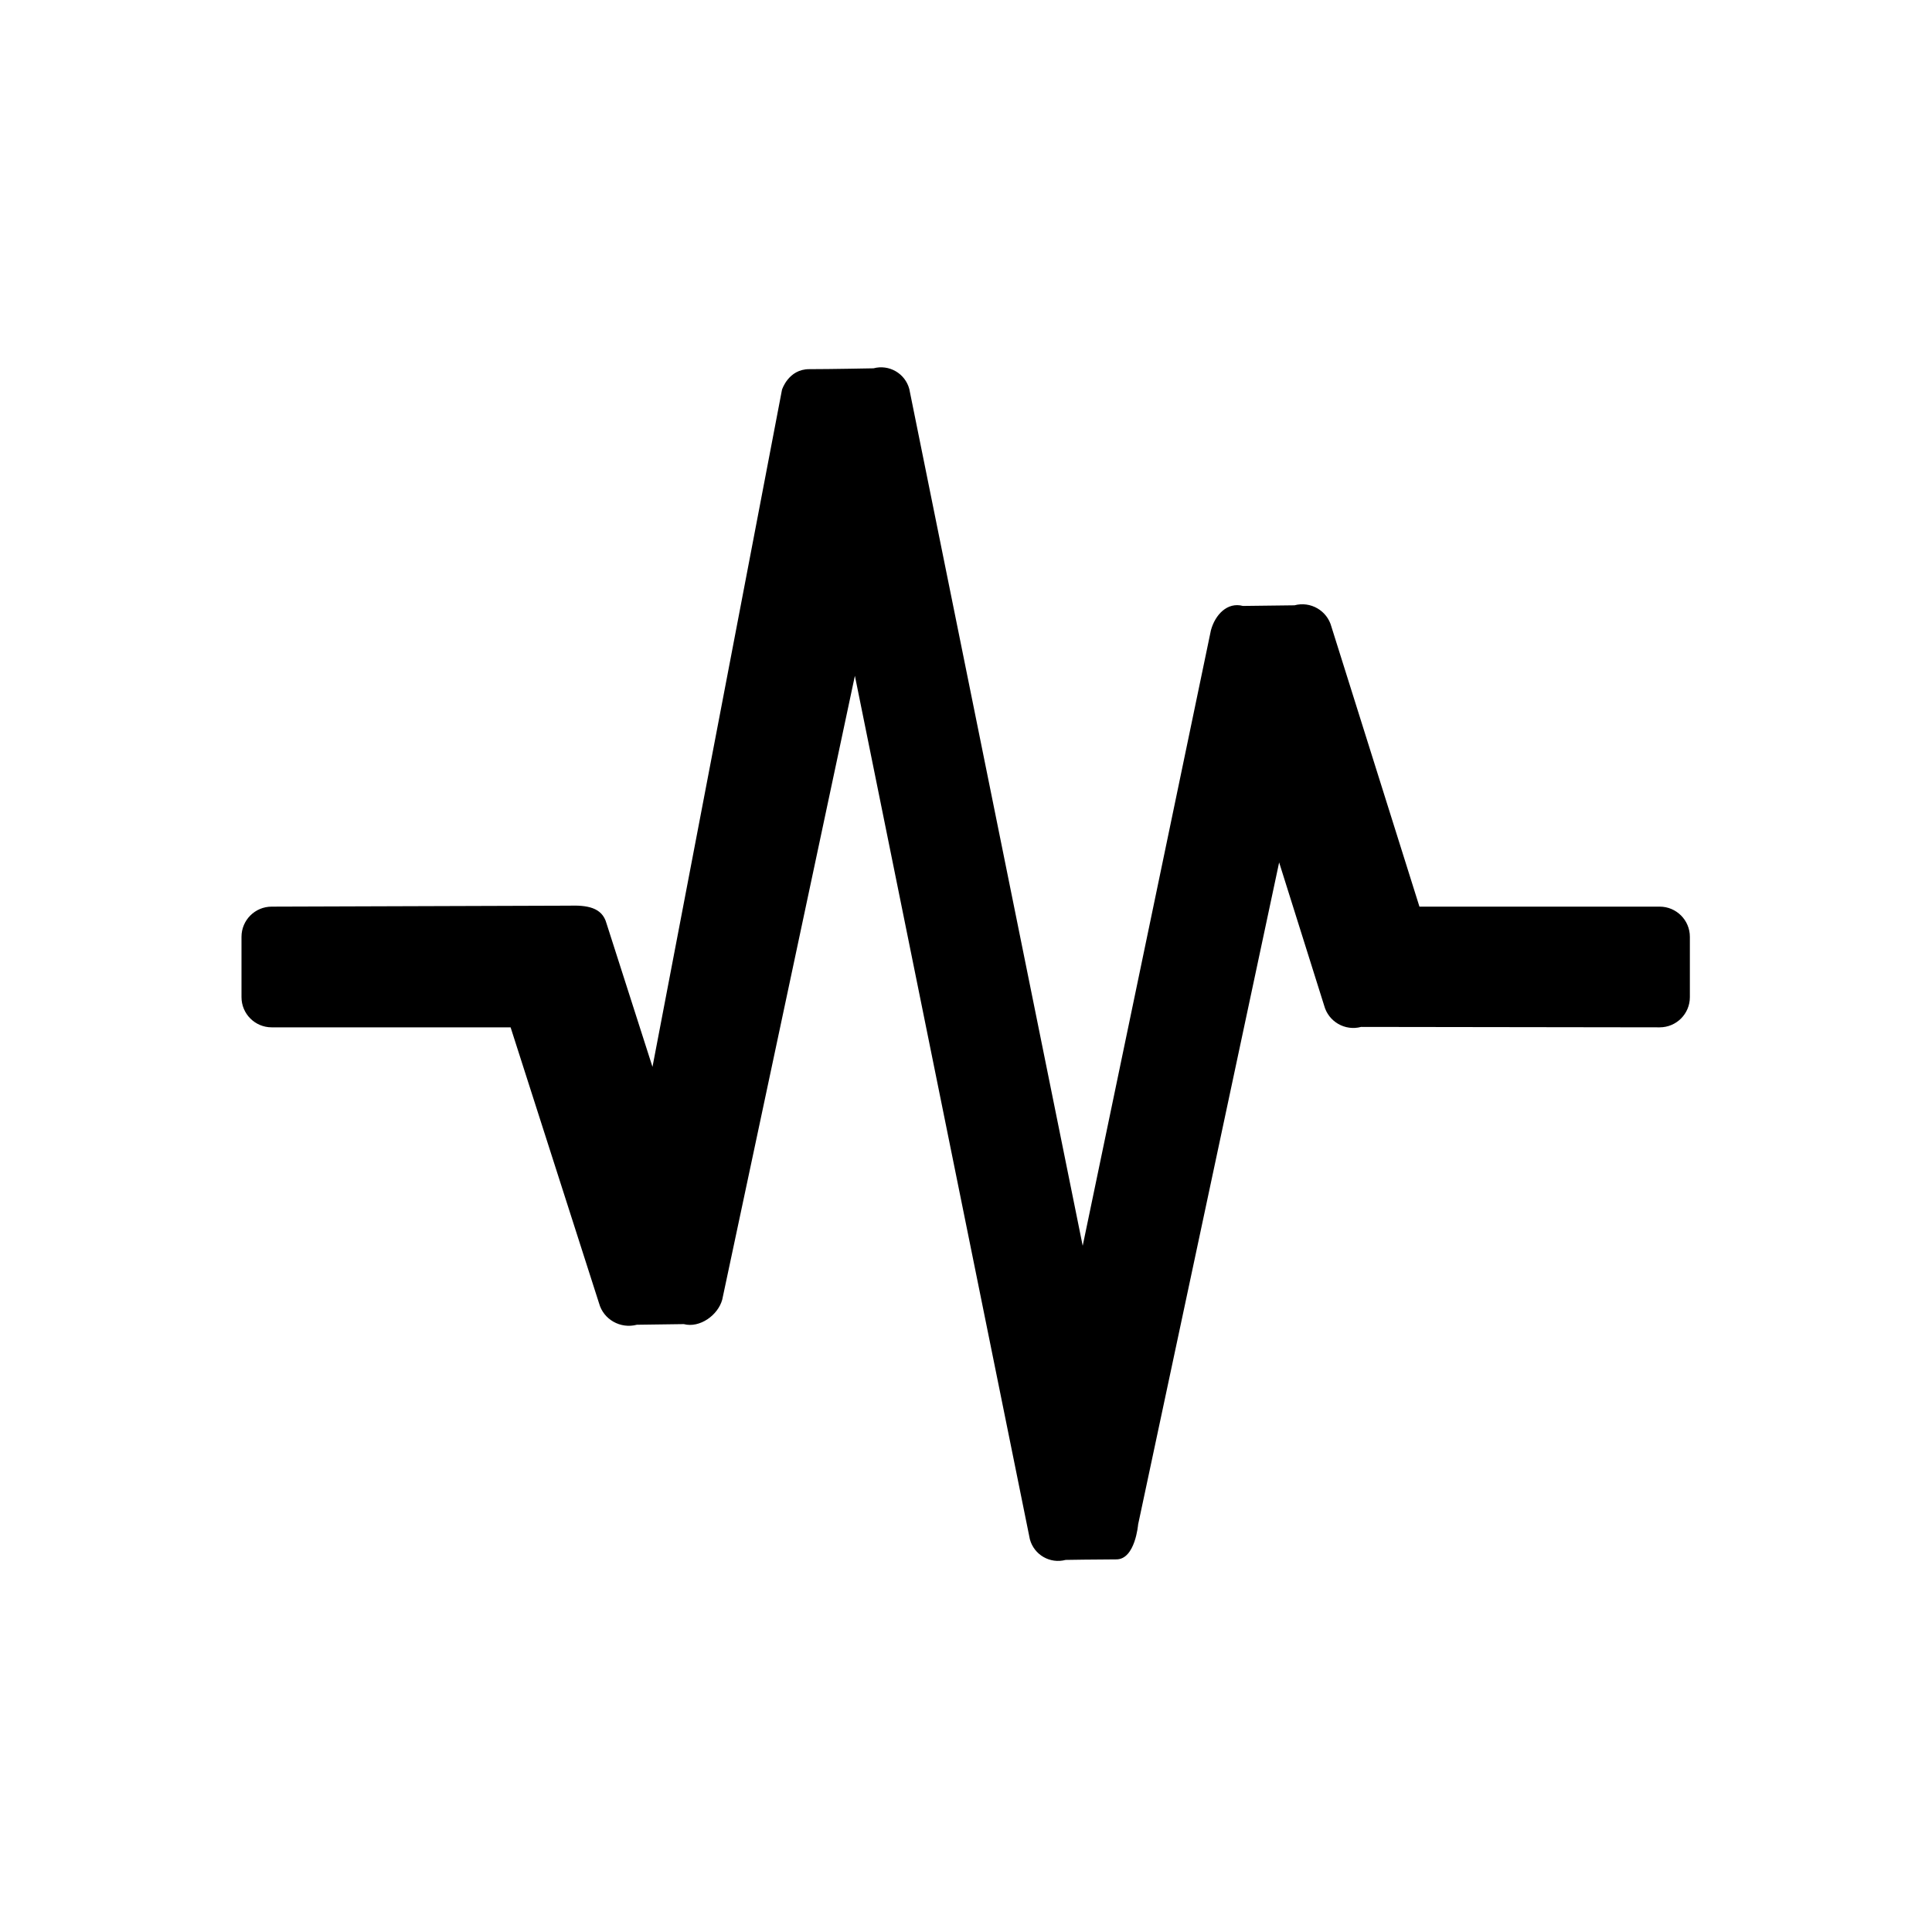
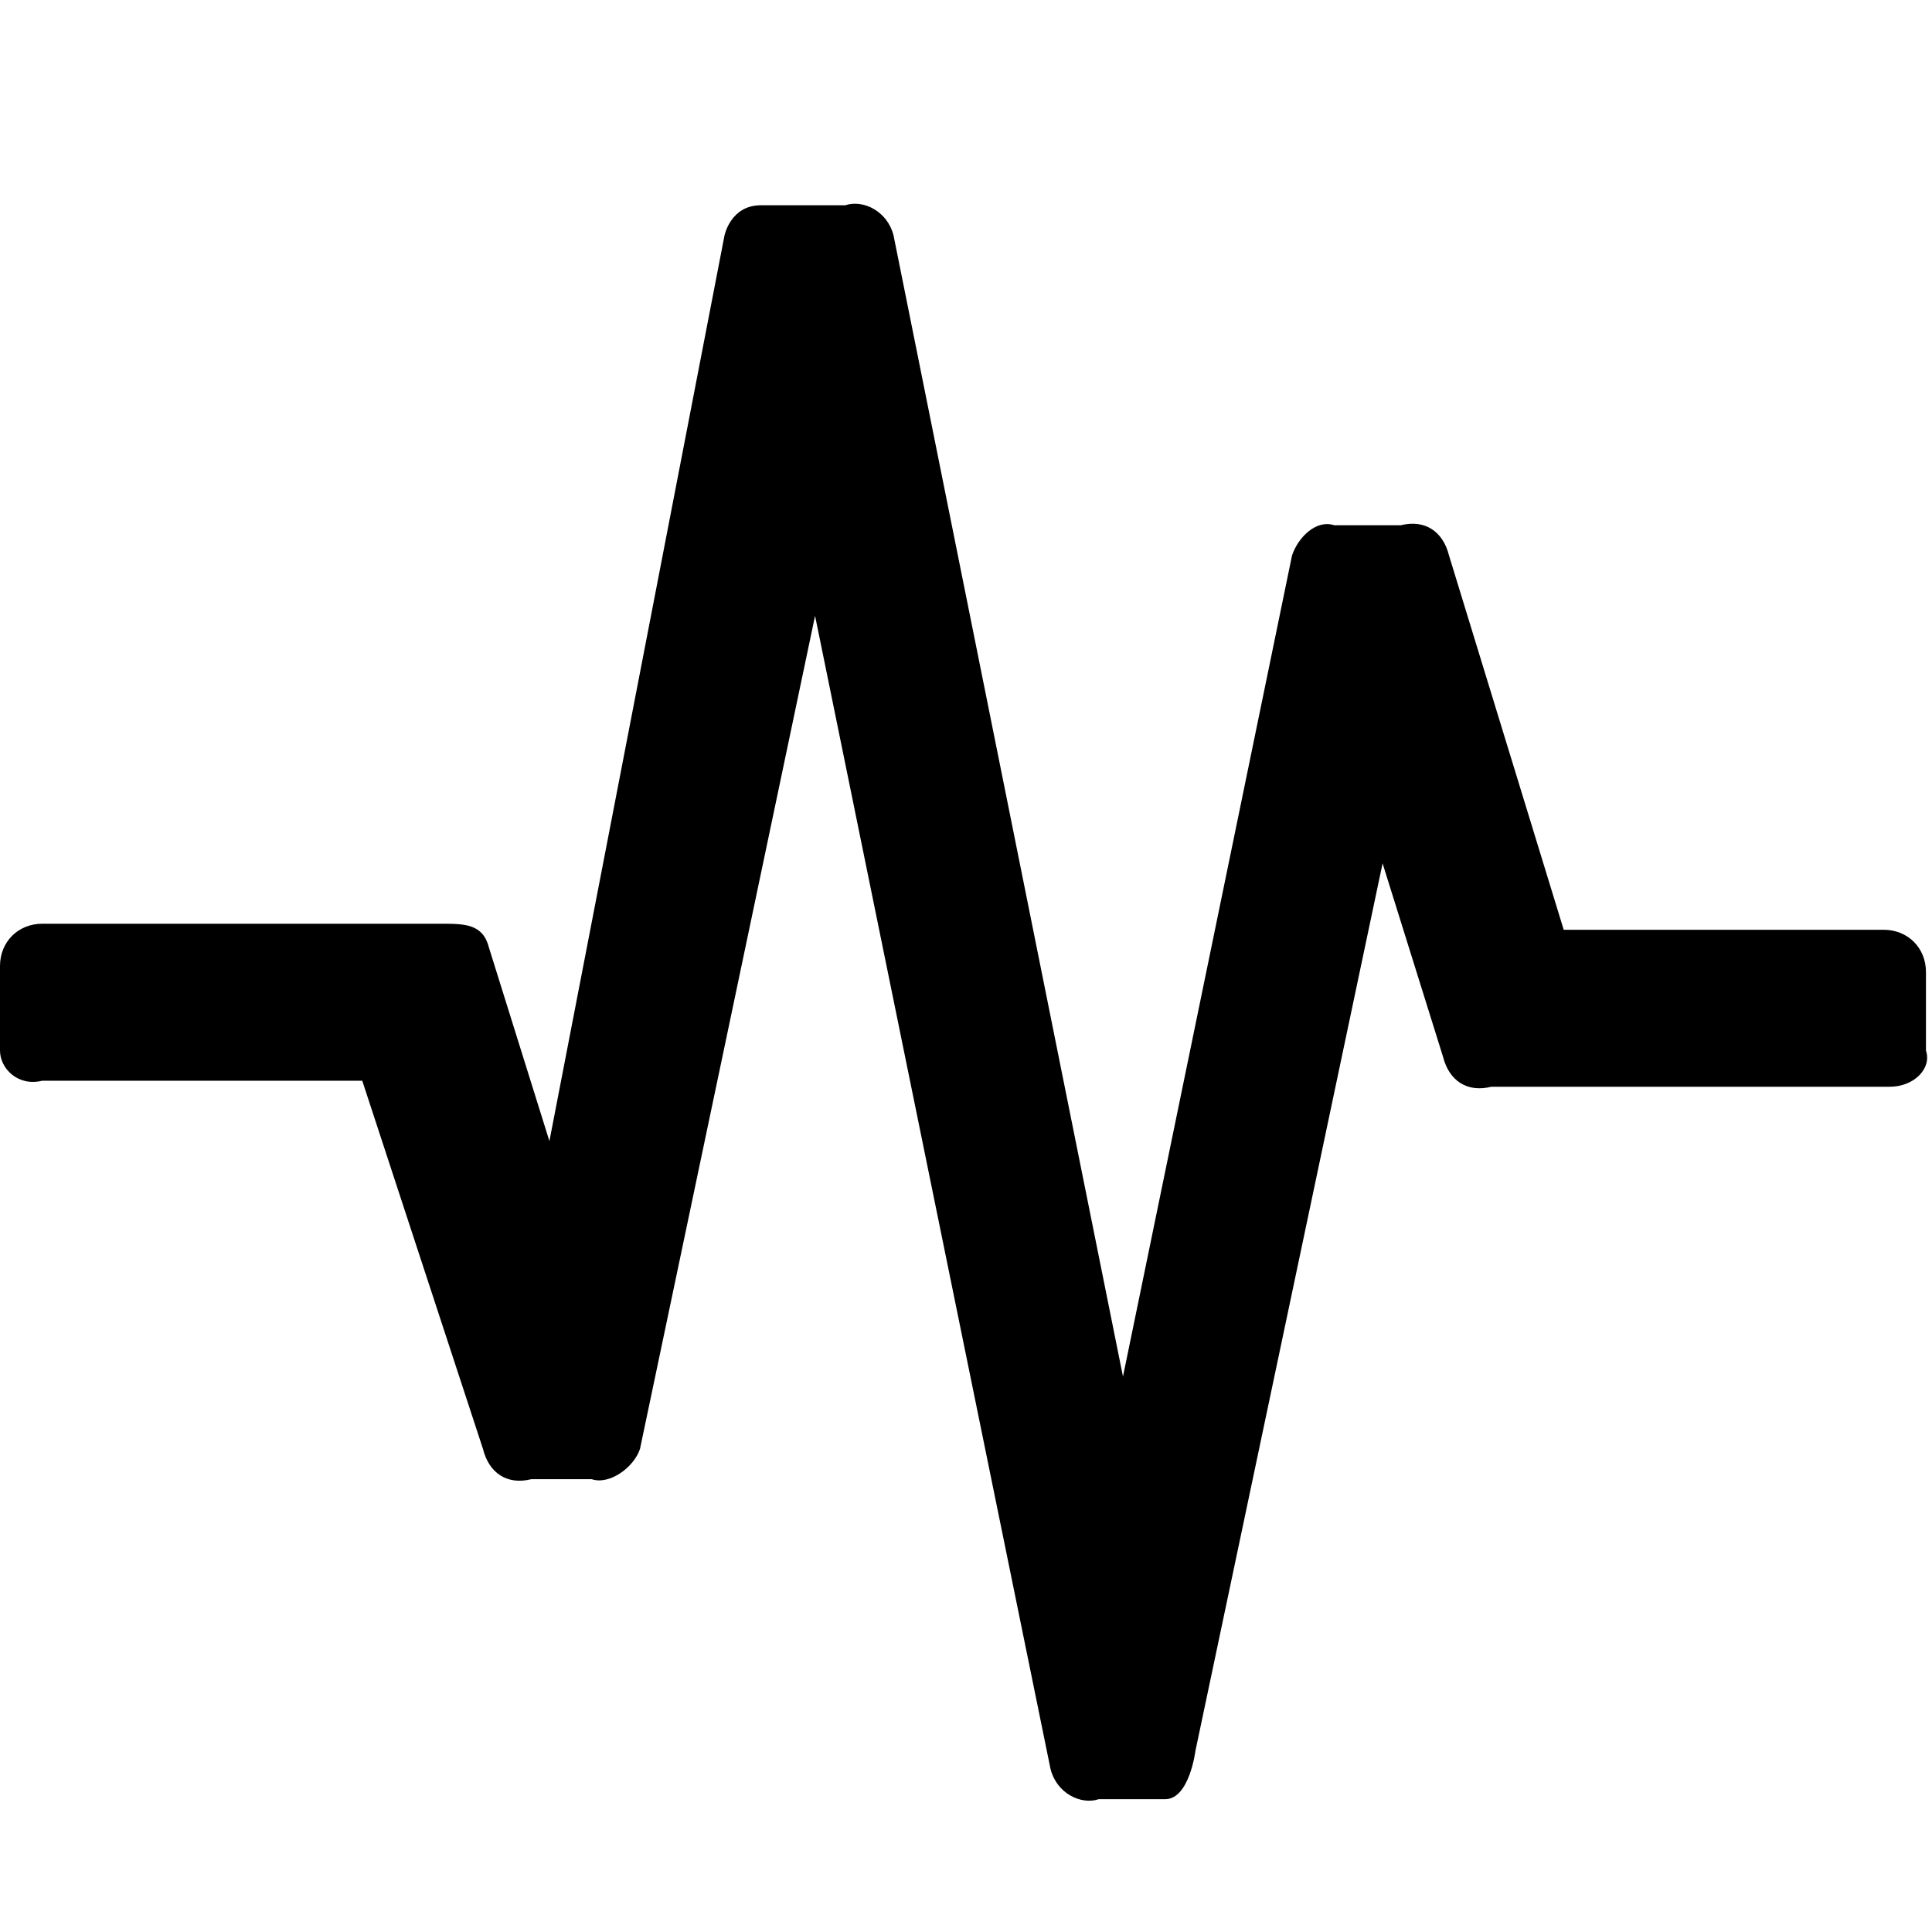
- <svg xmlns="http://www.w3.org/2000/svg" t="1745759525002" class="icon" viewBox="0 0 1024 1024" version="1.1" p-id="4026" width="200" height="200">
-   <path d="M879.674 544.51l-158.254-0.221c-8.534 2.287-17.305-2.776-19.588-11.307l-23.862-75.877-74.742 350.891c0 0-1.523 18.507-11.518 18.507s-26.9 0.281-26.9 0.281c-8.259 2.213-16.748-2.687-18.961-10.949l-92.741-457.648-70.305 330.634c-2.261 8.291-11.94 15.206-20.385 12.986l-24.876 0.339c-8.723 2.293-17.685-2.789-20.023-11.349L270.629 544.51 143.993 544.51c-8.831 0-15.993-7.159-15.993-15.993l0-31.986c0-8.831 7.162-15.993 15.993-15.993l157.429-0.516c9.565-0.304 17.685 0.788 20.023 9.351l24.386 76.092 68.642-358.907c0 0 3.4-10.894 14.397-10.894 10.994 0 34.107-0.448 34.107-0.448 8.262-2.213 16.751 2.687 18.965 10.949l91.912 454.126 67.948-326.182c2.213-8.262 8.707-15.161 16.965-12.948l27.316-0.333c8.531-2.287 17.301 2.776 19.588 11.31l46.665 148.4 127.337 0c8.835 0 15.993 7.162 15.993 15.993l0 31.986C895.667 537.352 888.508 544.51 879.674 544.51z" p-id="4027" />
+ <svg xmlns="http://www.w3.org/2000/svg" t="1745851089256" class="icon" viewBox="0 0 1024 1024" version="1.1" p-id="23046" width="200" height="200">
+   <path d="M1001.6 576h-211.2c-12.8 3.2-22.4-3.2-25.6-16l-32-102.4L633.6 928s-3.2 25.6-16 25.6h-35.2c-9.6 3.2-22.4-3.2-25.6-16l-124.8-611.2L339.2 768c-3.2 9.6-16 19.2-25.6 16h-32c-12.8 3.2-22.4-3.2-25.6-16l-64-195.2H22.4c-12.8 3.2-22.4-6.4-22.4-16V512c0-12.8 9.6-22.4 22.4-22.4h211.2c12.8 0 22.4 0 25.6 12.8l32 102.4 92.8-480s3.2-16 19.2-16H448c9.6-3.2 22.4 3.2 25.6 16l121.6 604.8 89.6-435.2c3.2-9.6 12.8-19.2 22.4-16h35.2c12.8-3.2 22.4 3.2 25.6 16l60.8 198.4h169.6c12.8 0 22.4 9.6 22.4 22.4v41.6c3.2 9.6-6.4 19.2-19.2 19.2z" fill="#000000" p-id="23047" />
</svg>
